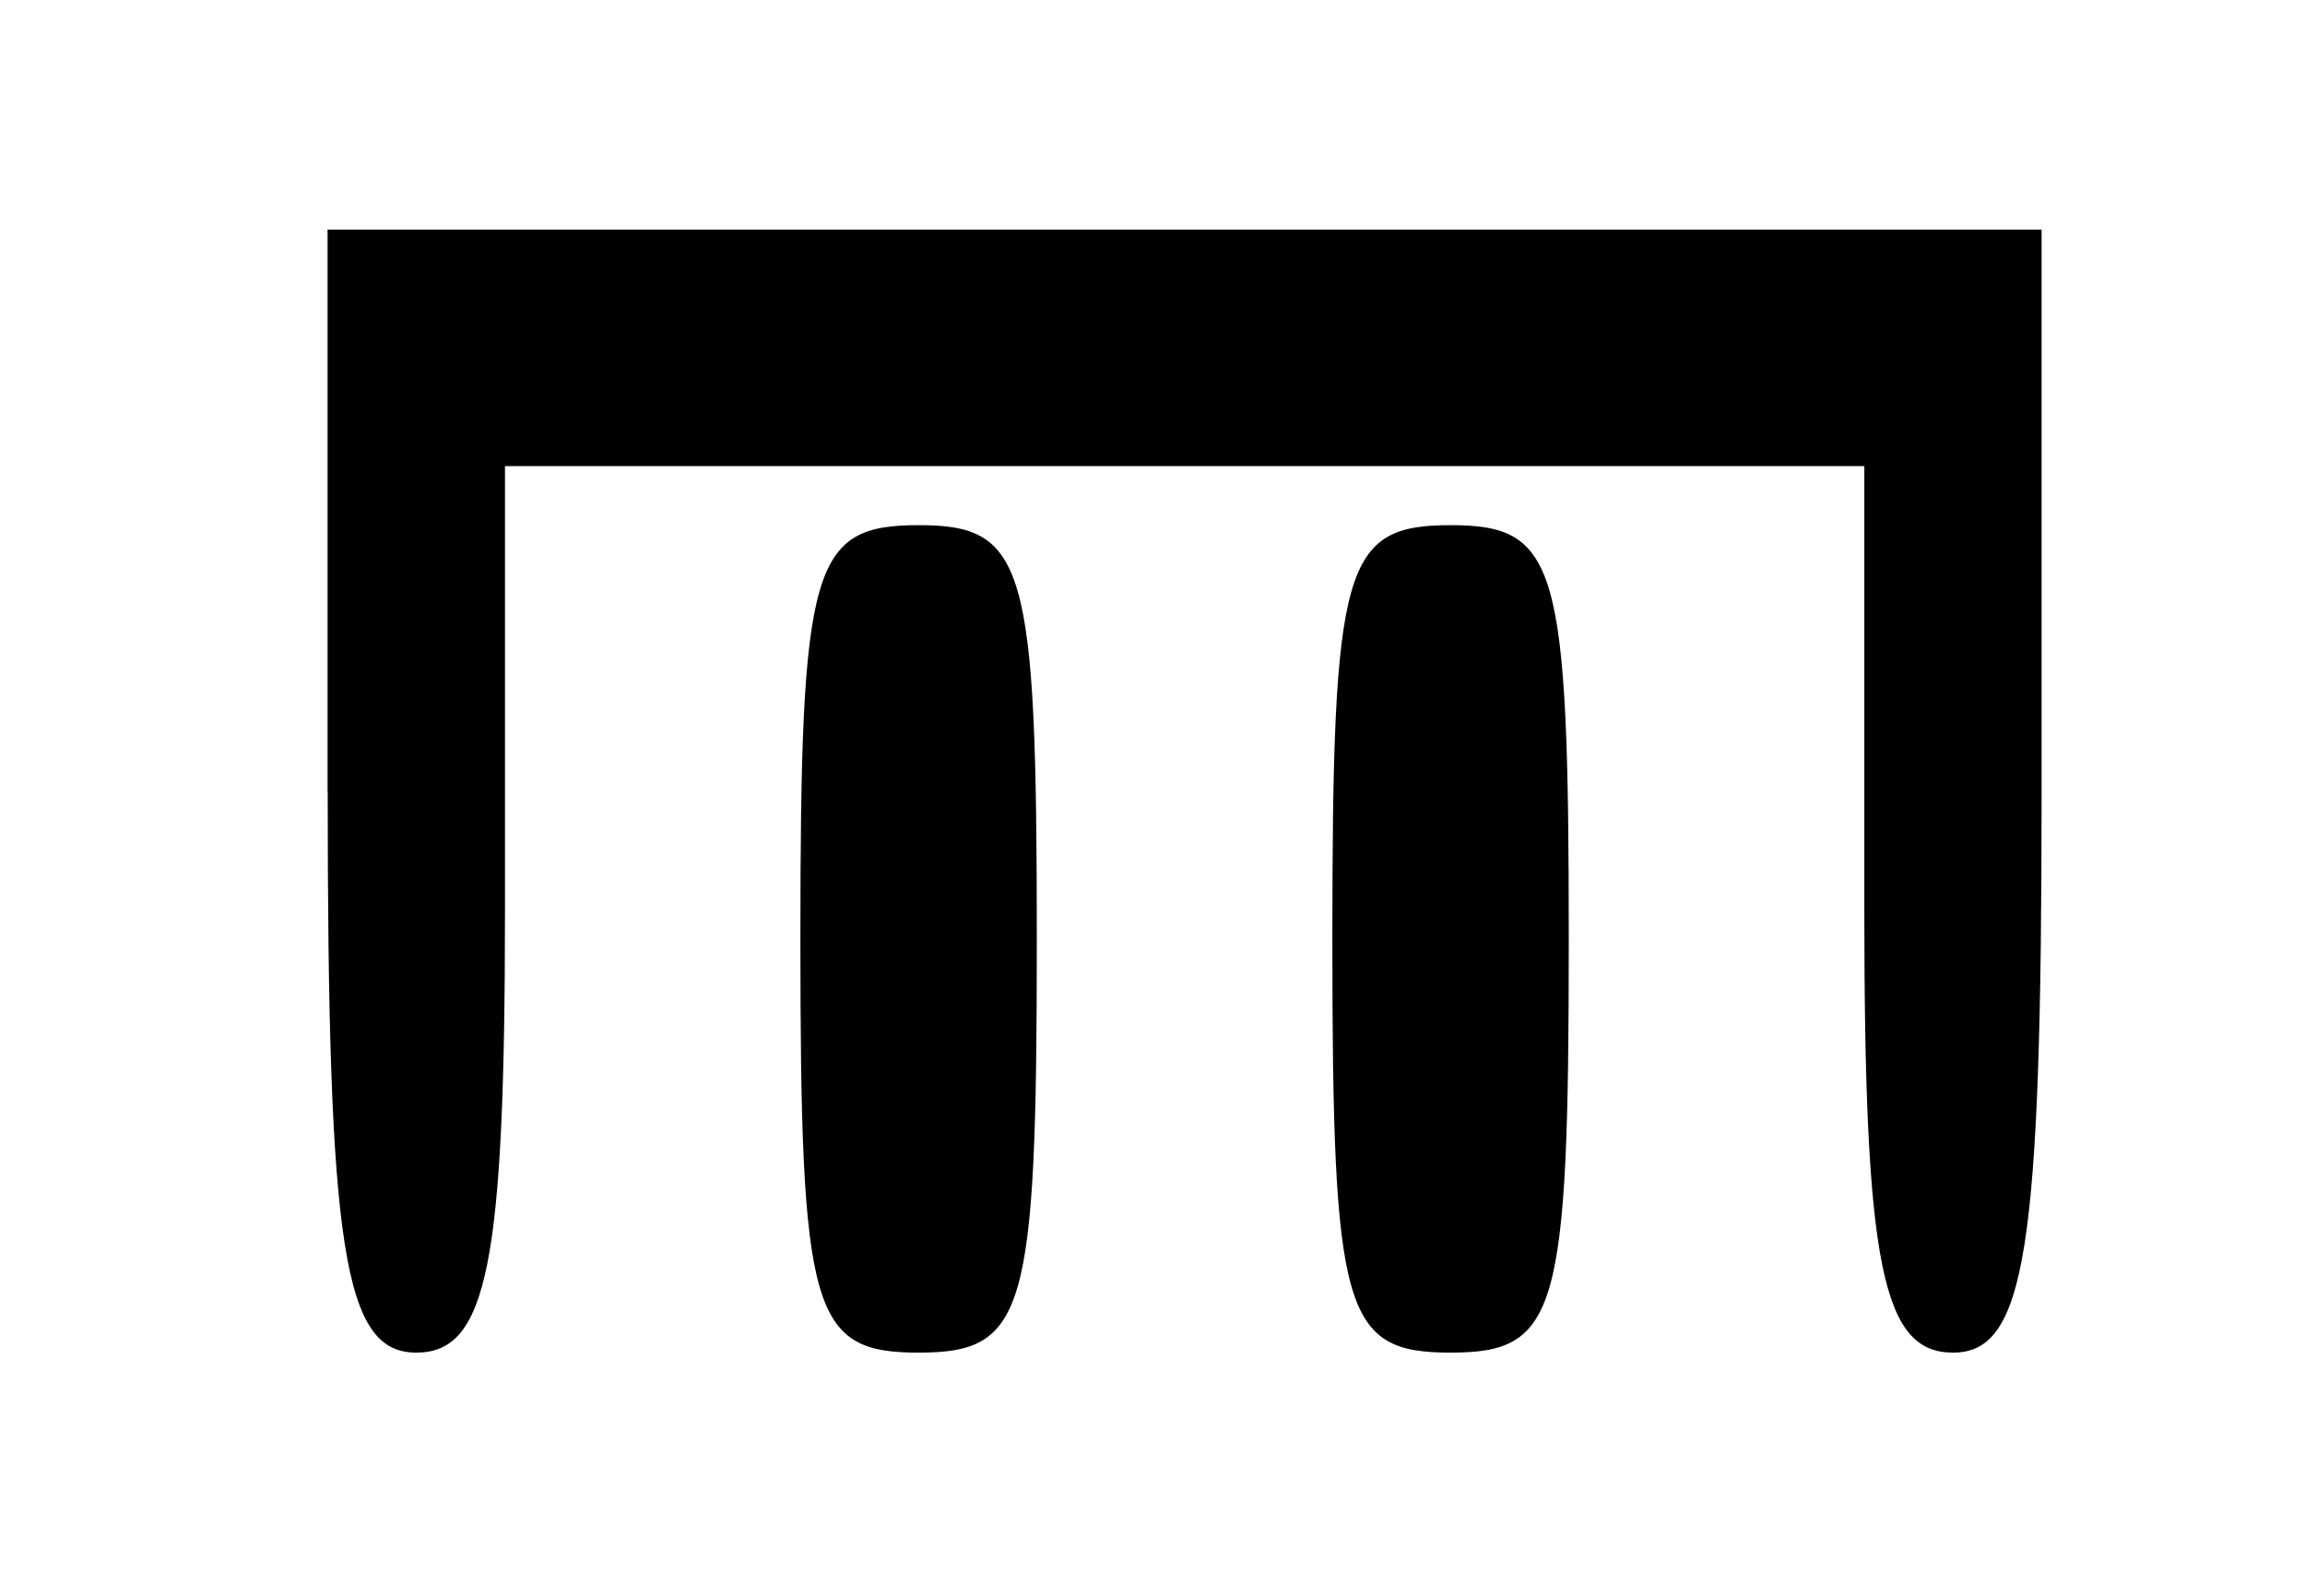
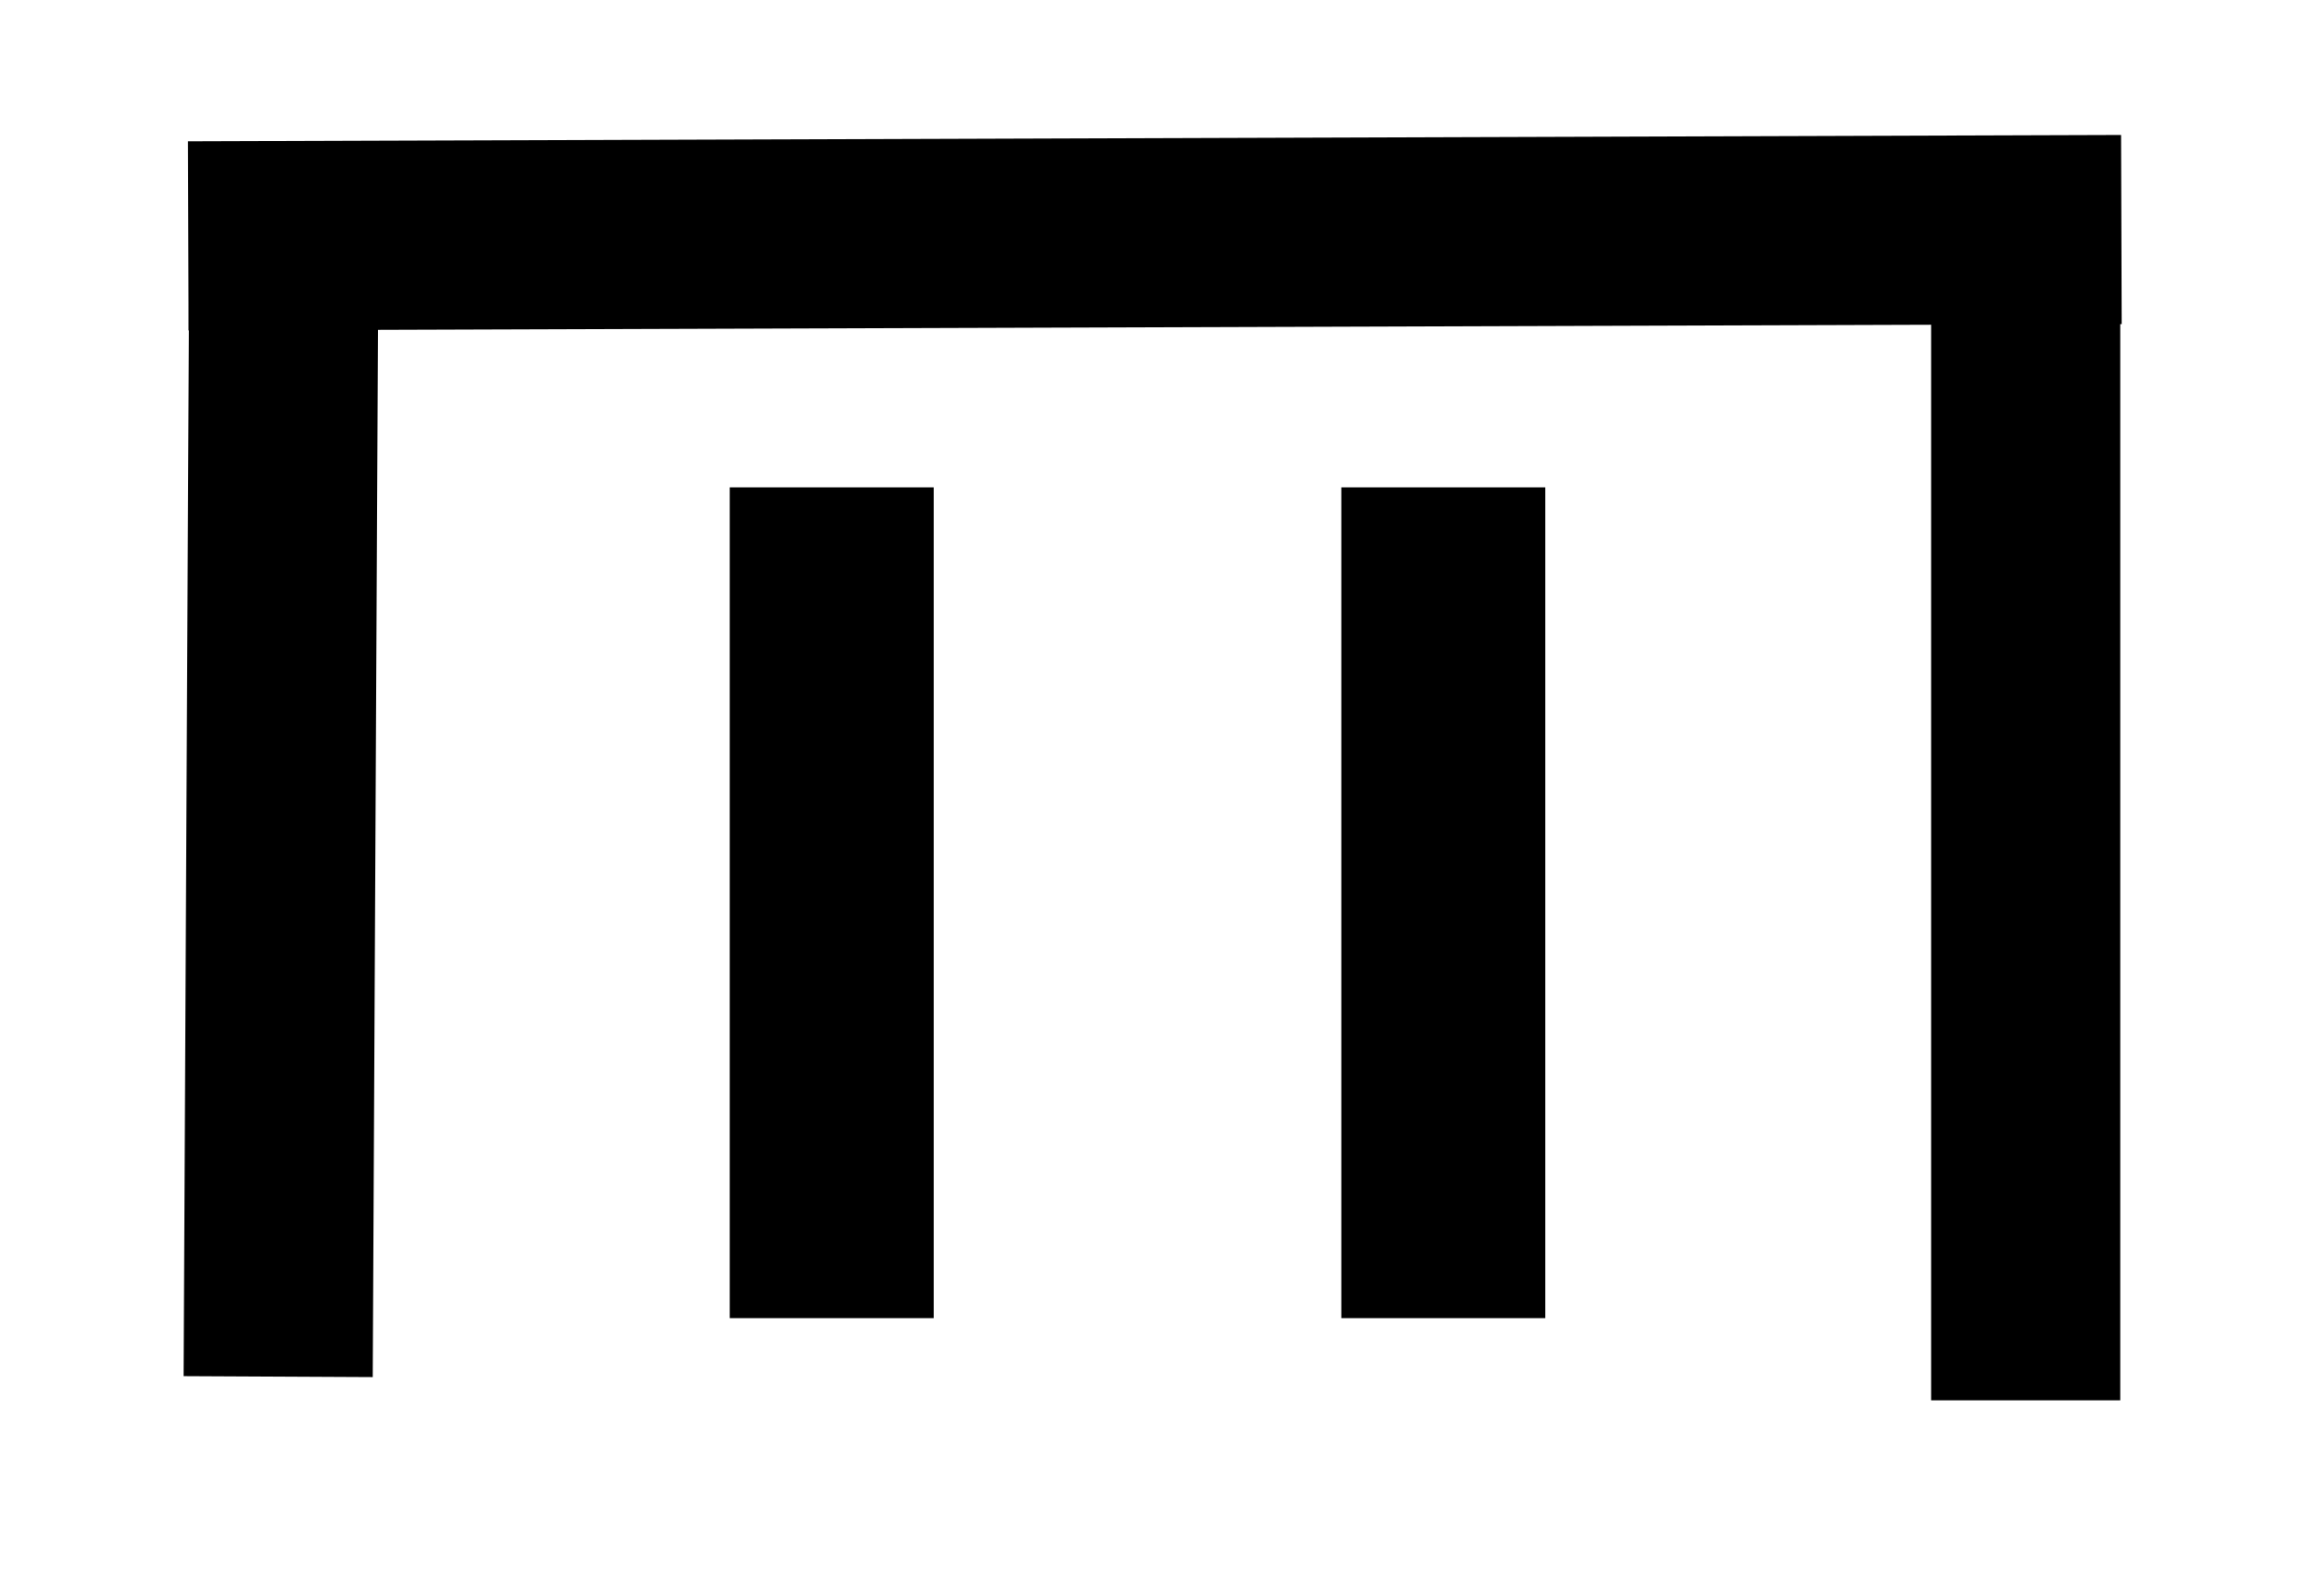
<svg xmlns="http://www.w3.org/2000/svg" id="svg2" version="1.1" width="36.562" height="25.312" viewBox="0 0 36.562 25.312">
  <defs id="defs6" />
-   <path style="fill:#000000" d="m 5.196,12.549 0,-8.906 13.594,0 13.594,0 0,8.906 c 0,7.292 -0.255,8.906 -1.406,8.906 -1.125,0 -1.406,-1.406 -1.406,-7.031 l 0,-7.031 -10.781,0 -10.781,0 0,7.031 c 0,5.625 -0.281,7.031 -1.406,7.031 -1.151,0 -1.406,-1.615 -1.406,-8.906 z m 7.5,2.344 c 0,-5.938 0.179,-6.563 1.875,-6.563 1.696,0 1.875,0.625 1.875,6.563 0,5.938 -0.179,6.562 -1.875,6.562 -1.696,0 -1.875,-0.625 -1.875,-6.562 z m 8.438,0 c 0,-5.938 0.179,-6.563 1.875,-6.563 1.696,0 1.875,0.625 1.875,6.563 0,5.938 -0.179,6.562 -1.875,6.562 -1.696,0 -1.875,-0.625 -1.875,-6.562 z" id="path3338" />
+   <g id="g8726" transform="translate(49.12341,0.321769)">
+     <path id="path7253" d="m -44.711,21.514 0.088,-17.493" style="fill:none;stroke:#000000;stroke-width:3;stroke-linecap:butt;stroke-linejoin:miter;stroke-miterlimit:4;stroke-opacity:1;stroke-dasharray:none" />
+     <path id="path7255" d="M -46.137,3.42 -15.474,3.319" style="fill:none;stroke:#000000;stroke-width:3;stroke-linecap:butt;stroke-linejoin:miter;stroke-miterlimit:4;stroke-opacity:1;stroke-dasharray:none" />
+     <path id="path7257" d="m -16.992,3.507 0,18.383" style="fill:none;stroke:#000000;stroke-width:3;stroke-linecap:butt;stroke-linejoin:miter;stroke-miterlimit:4;stroke-opacity:1;stroke-dasharray:none" />
+     <text xml:space="preserve" style="font-size:25.745px;font-style:normal;font-weight:normal;line-height:125%;letter-spacing:0px;word-spacing:0px;fill:#000000;fill-opacity:1;stroke:none;font-family:Sans" x="-30.299" y="27.68" id="text7384" transform="scale(1.344564,0.7437357)">
+       <tspan id="tspan7386" x="-30.299" y="27.68" style="font-style:normal;font-variant:normal;font-weight:normal;font-stretch:normal;font-family:Arial;-inkscape-font-specification:Arial">I</tspan>
+     </text>
+     <text xml:space="preserve" style="font-size:25.745px;font-style:normal;font-weight:normal;line-height:125%;letter-spacing:0px;word-spacing:0px;fill:#000000;fill-opacity:1;stroke:none;font-family:Sans" x="-23.084" y="27.68" id="text7384-2" transform="scale(1.344564,0.7437357)">
+       <tspan id="tspan7386-61" x="-23.084" y="27.68" style="font-style:normal;font-variant:normal;font-weight:normal;font-stretch:normal;font-family:Arial;-inkscape-font-specification:Arial">I</tspan>
+     </text>
+   </g>
</svg>
